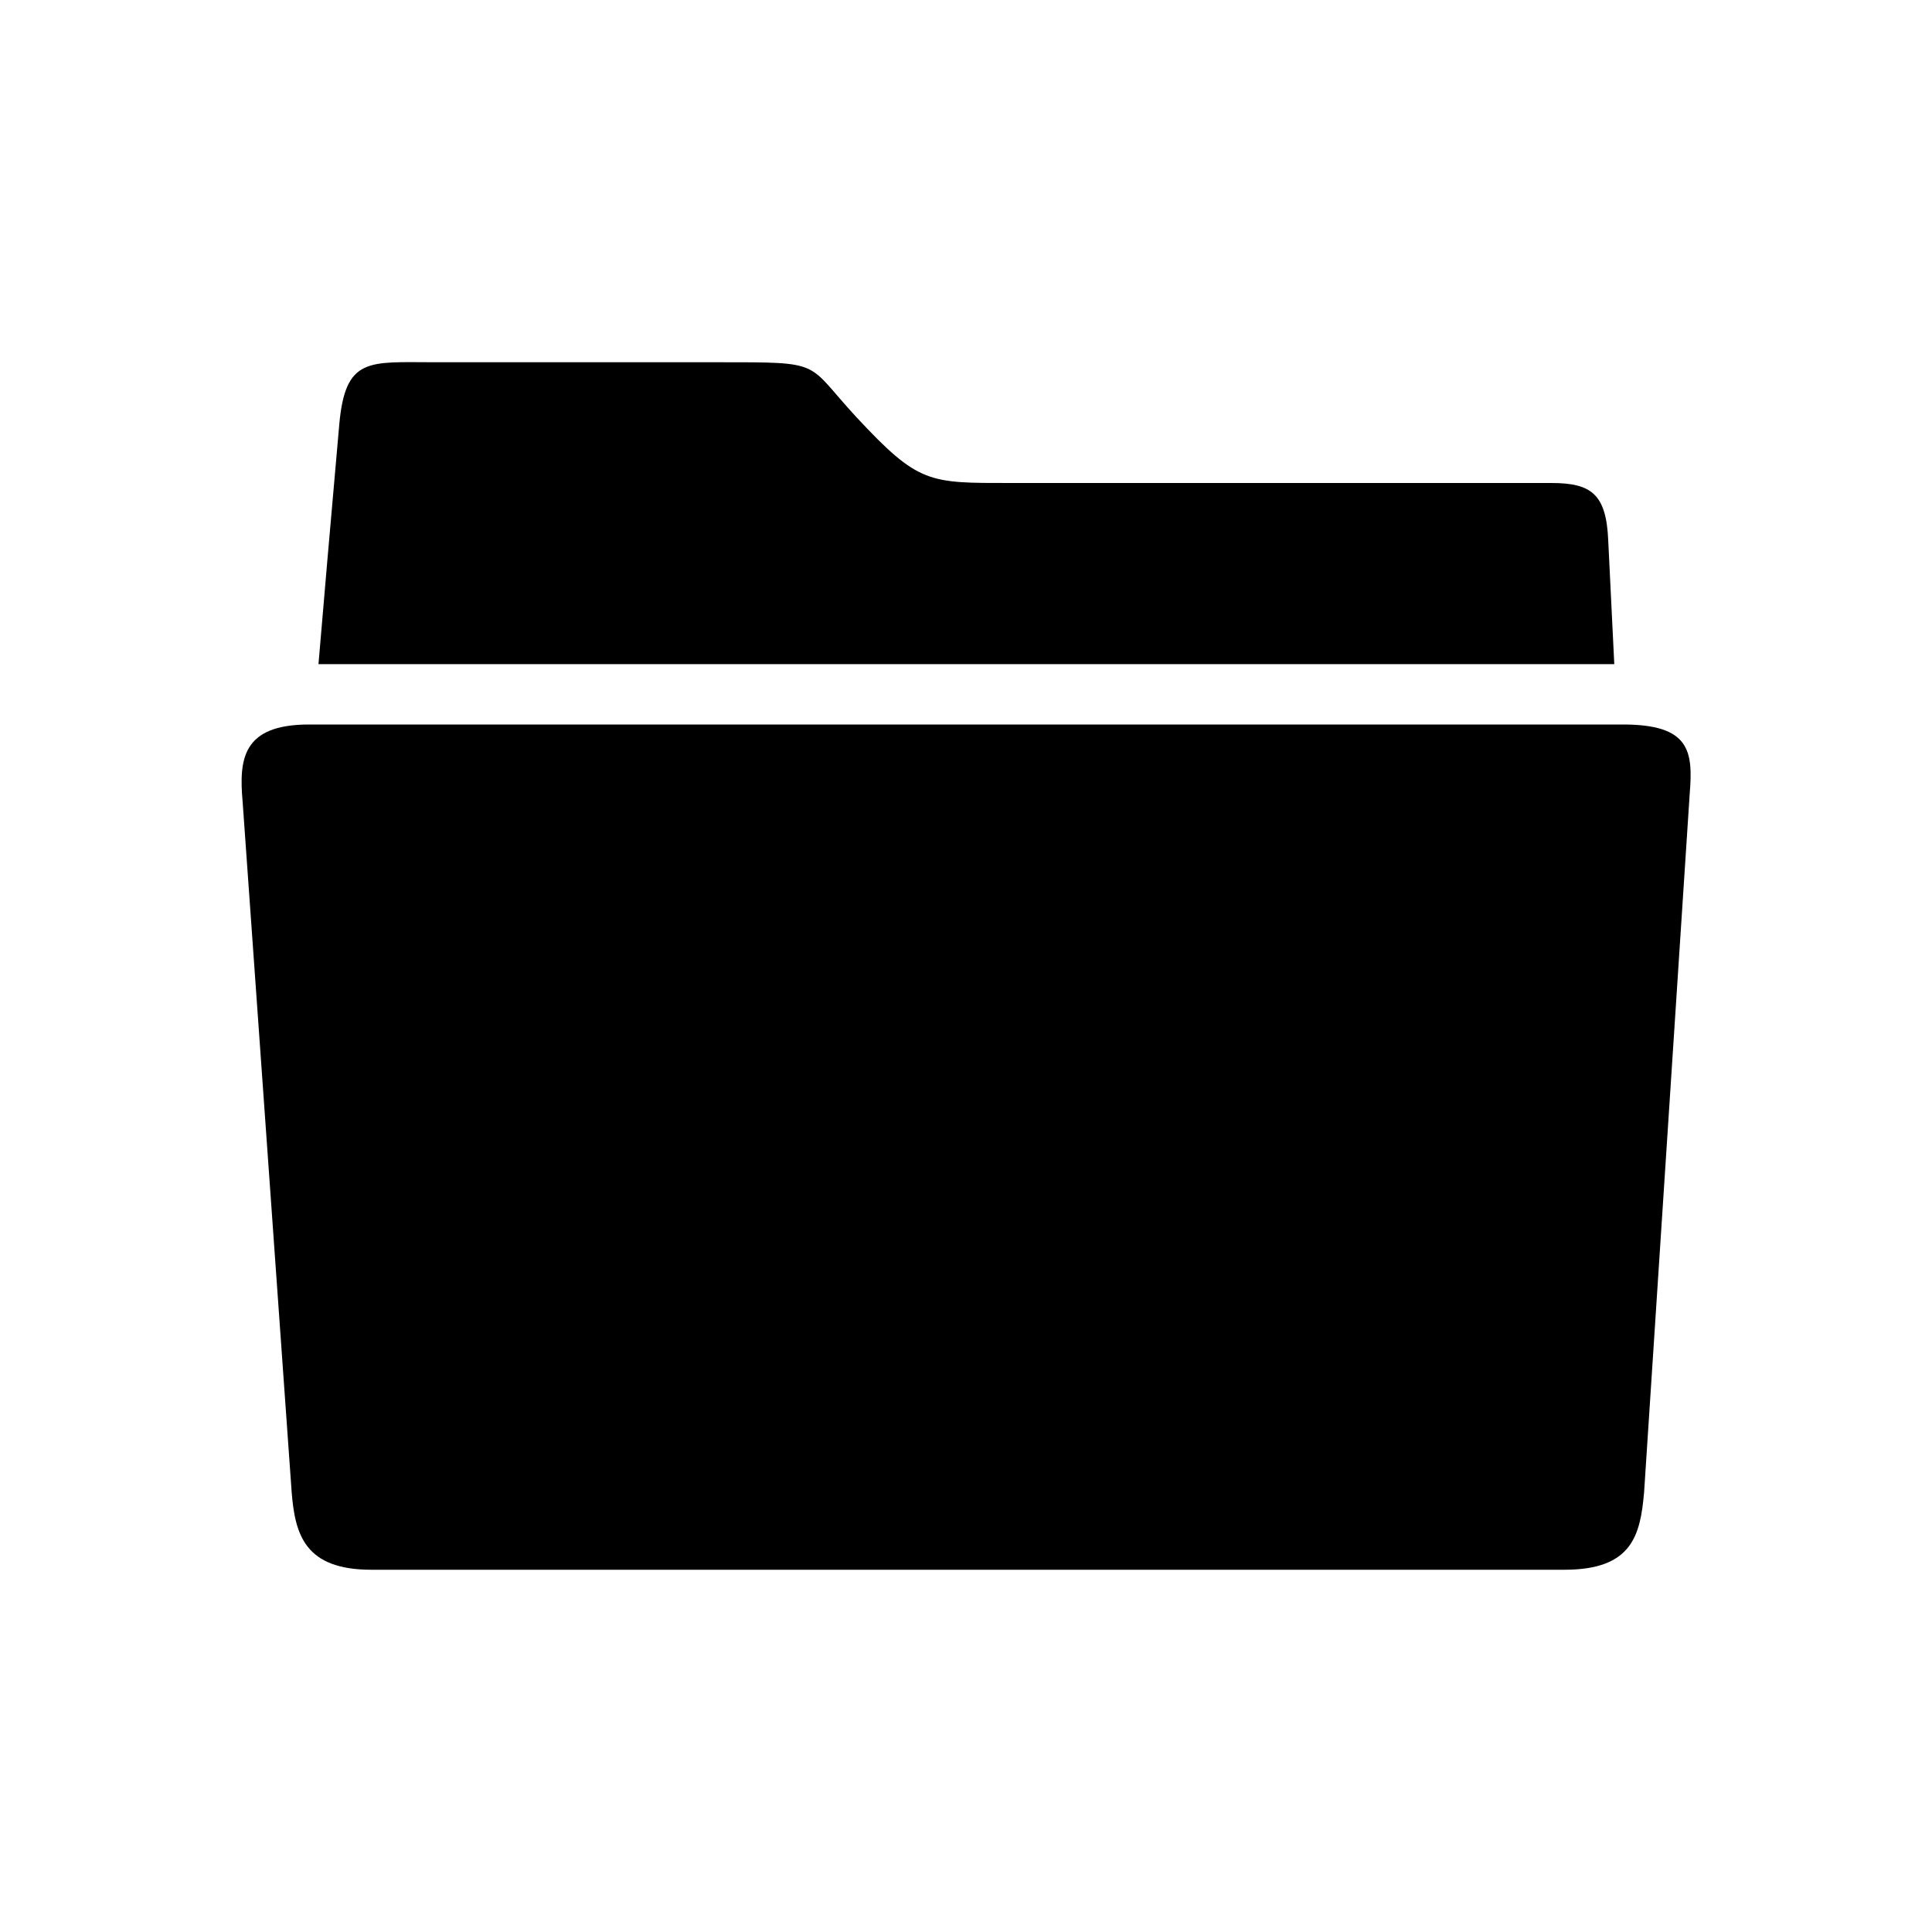
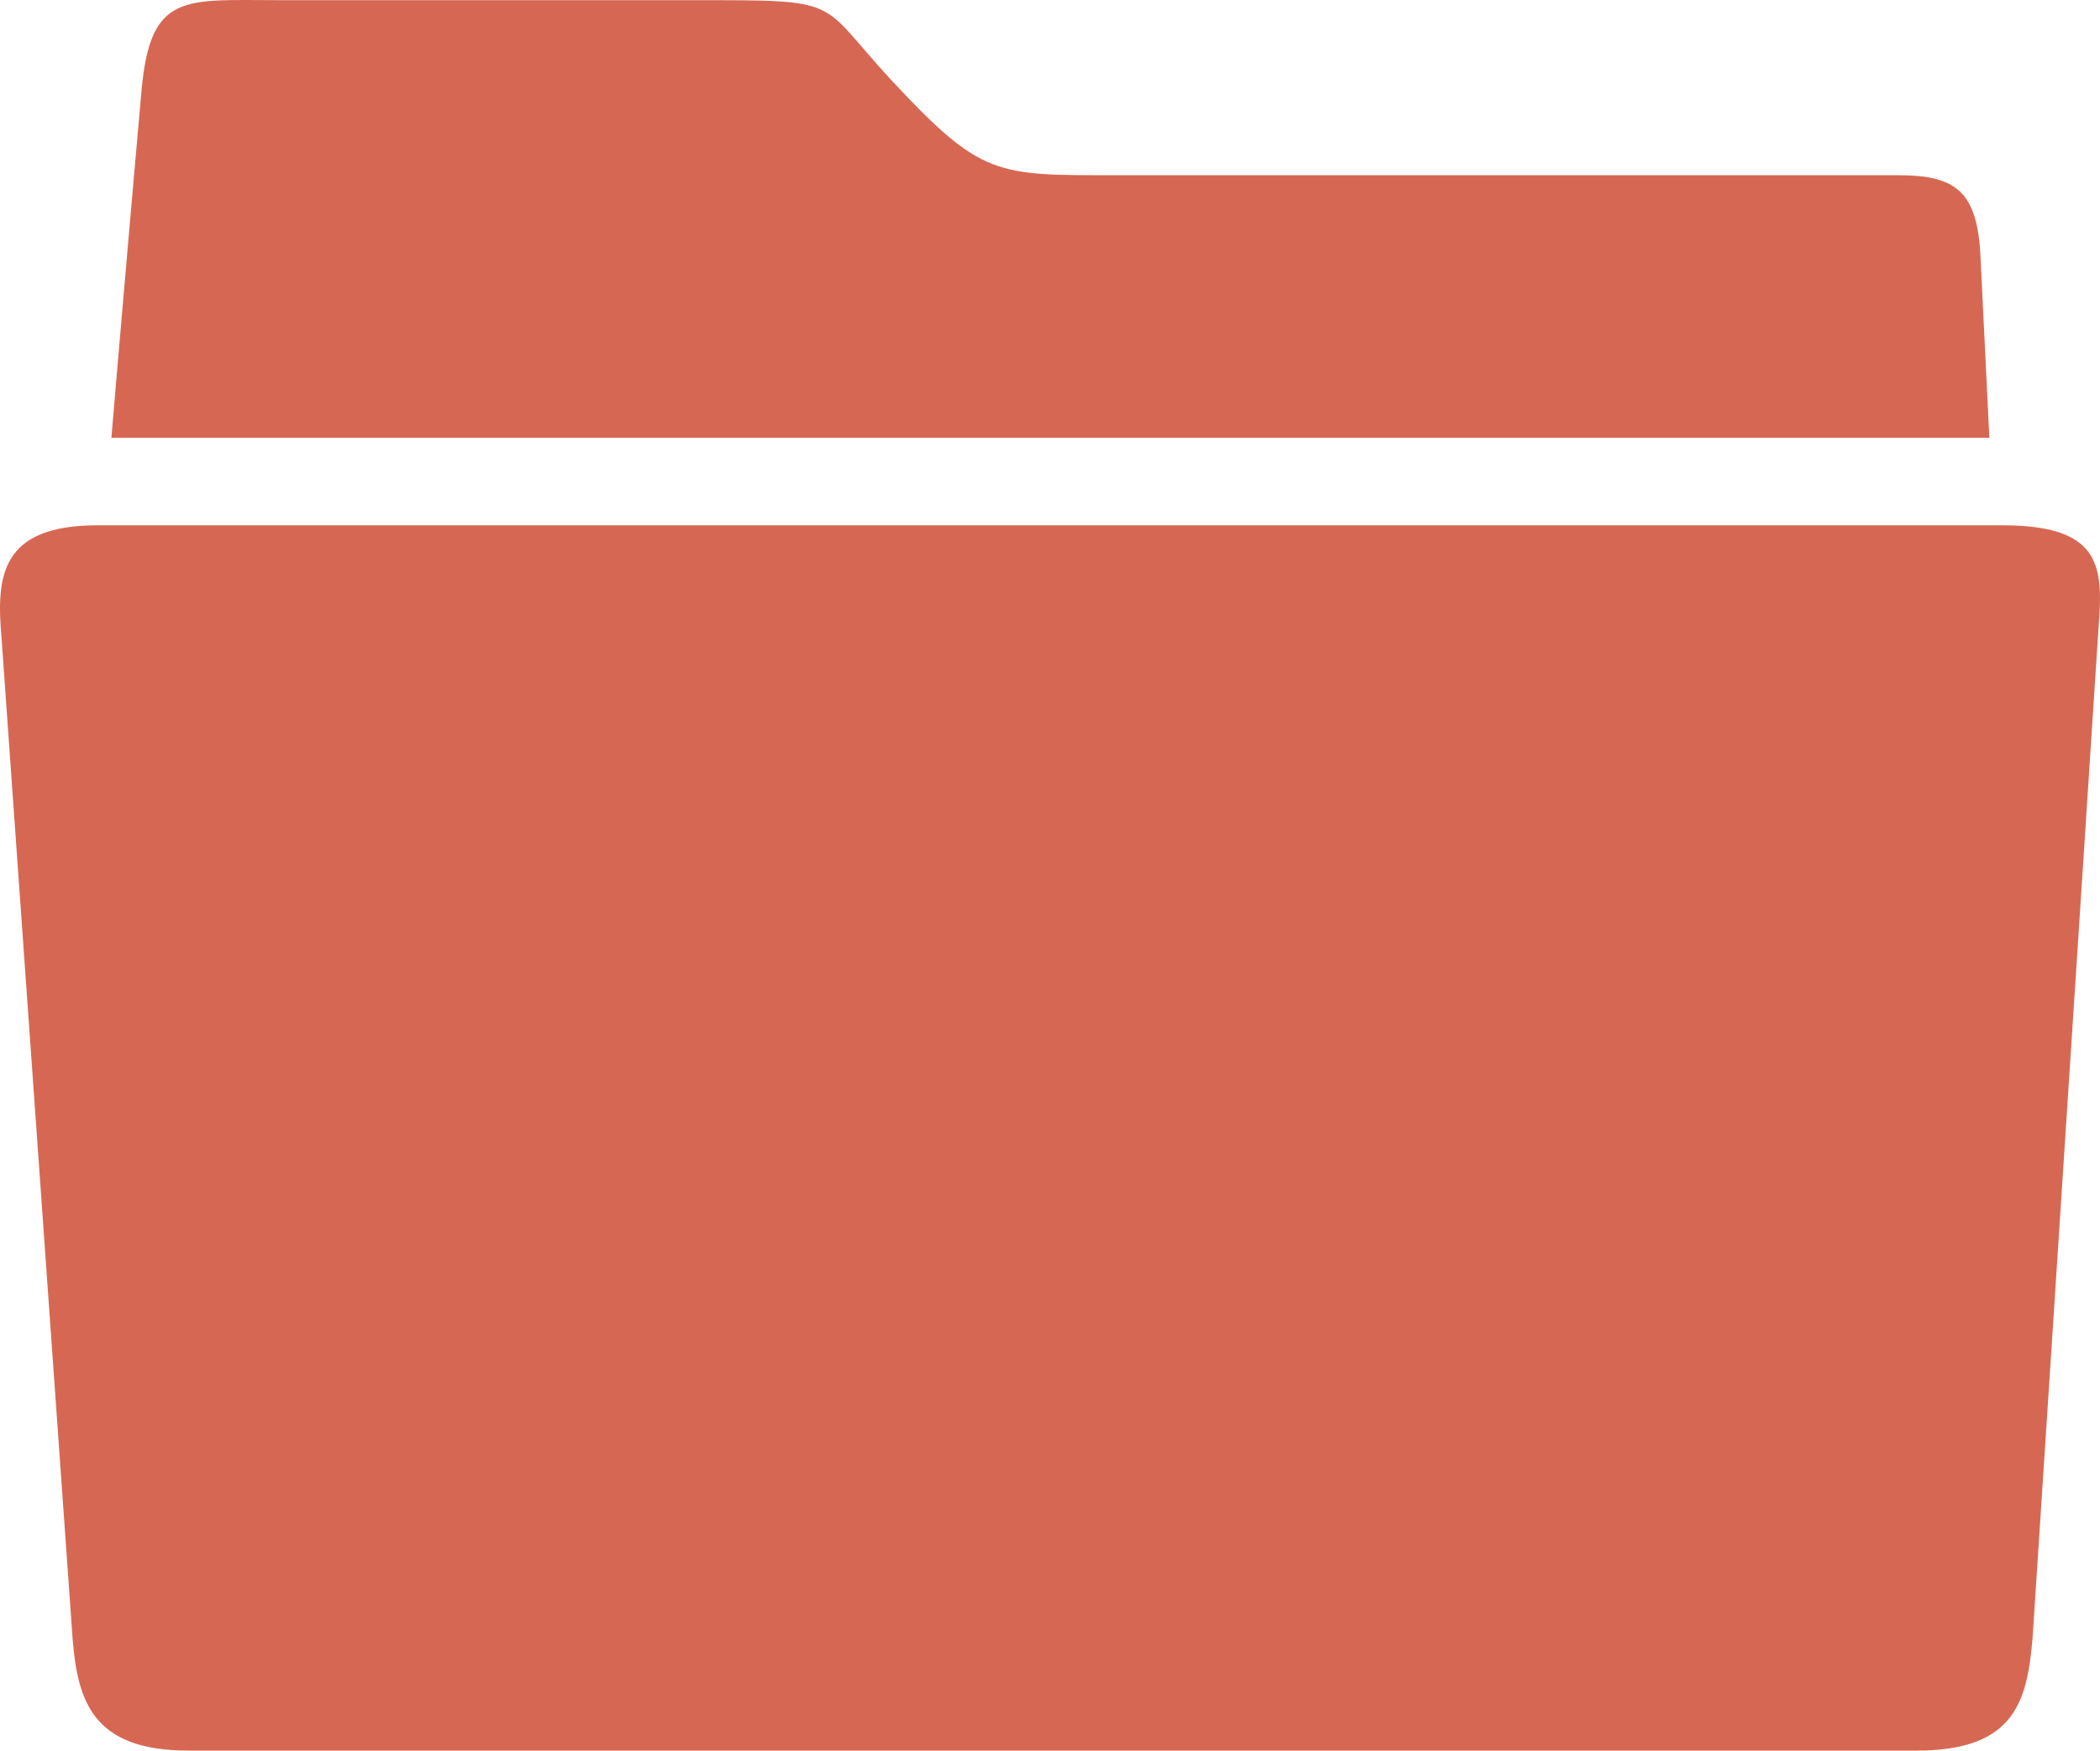
- <svg xmlns="http://www.w3.org/2000/svg" height="512px" id="Layer_1" style="enable-background:new 0 0 512 512;" version="1.1" viewBox="0 0 512 512" width="512px" xml:space="preserve">
-   <g>
-     <path d="M430.1,192H81.9c-17.7,0-18.6,9.2-17.6,20.5l13,183c0.9,11.2,3.5,20.5,21.1,20.5h316.2c18,0,20.1-9.2,21.1-20.5l12.1-185.3   C448.7,199,447.8,192,430.1,192z" />
-     <g>
-       <path d="M426.2,143.3c-0.5-12.4-4.5-15.3-15.1-15.3c0,0-121.4,0-143.2,0c-21.8,0-24.4,0.3-40.9-17.4C213.3,95.8,218.7,96,190.4,96    c-22.6,0-75.3,0-75.3,0c-17.4,0-23.6-1.5-25.2,16.6c-1.5,16.7-5,57.2-5.5,63.4h343.4L426.2,143.3z" />
+ <svg xmlns="http://www.w3.org/2000/svg" height="320.03" id="Layer_1" version="1.1" viewBox="0 0 384.006 320.03" width="384.006" xml:space="preserve">
+   <defs id="defs13" />
+   <g id="g8" style="fill:#d66853;fill-opacity:1" transform="translate(-64.02693,-95.96968)">
+     <path d="M 430.1,192 H 81.9 c -17.7,0 -18.6,9.2 -17.6,20.5 l 13,183 c 0.9,11.2 3.5,20.5 21.1,20.5 h 316.2 c 18,0 20.1,-9.2 21.1,-20.5 l 12.1,-185.3 c 0.9,-11.2 0,-18.2 -17.7,-18.2 z" id="path2" style="fill:#d66853;fill-opacity:1" />
+     <g id="g6" style="fill:#d66853;fill-opacity:1">
+       <path d="m 426.2,143.3 c -0.5,-12.4 -4.5,-15.3 -15.1,-15.3 0,0 -121.4,0 -143.2,0 -21.8,0 -24.4,0.3 -40.9,-17.4 C 213.3,95.8 218.7,96 190.4,96 c -22.6,0 -75.3,0 -75.3,0 -17.4,0 -23.6,-1.5 -25.2,16.6 -1.5,16.7 -5,57.2 -5.5,63.4 h 343.4 z" id="path4" style="fill:#d66853;fill-opacity:1" />
    </g>
  </g>
</svg>
